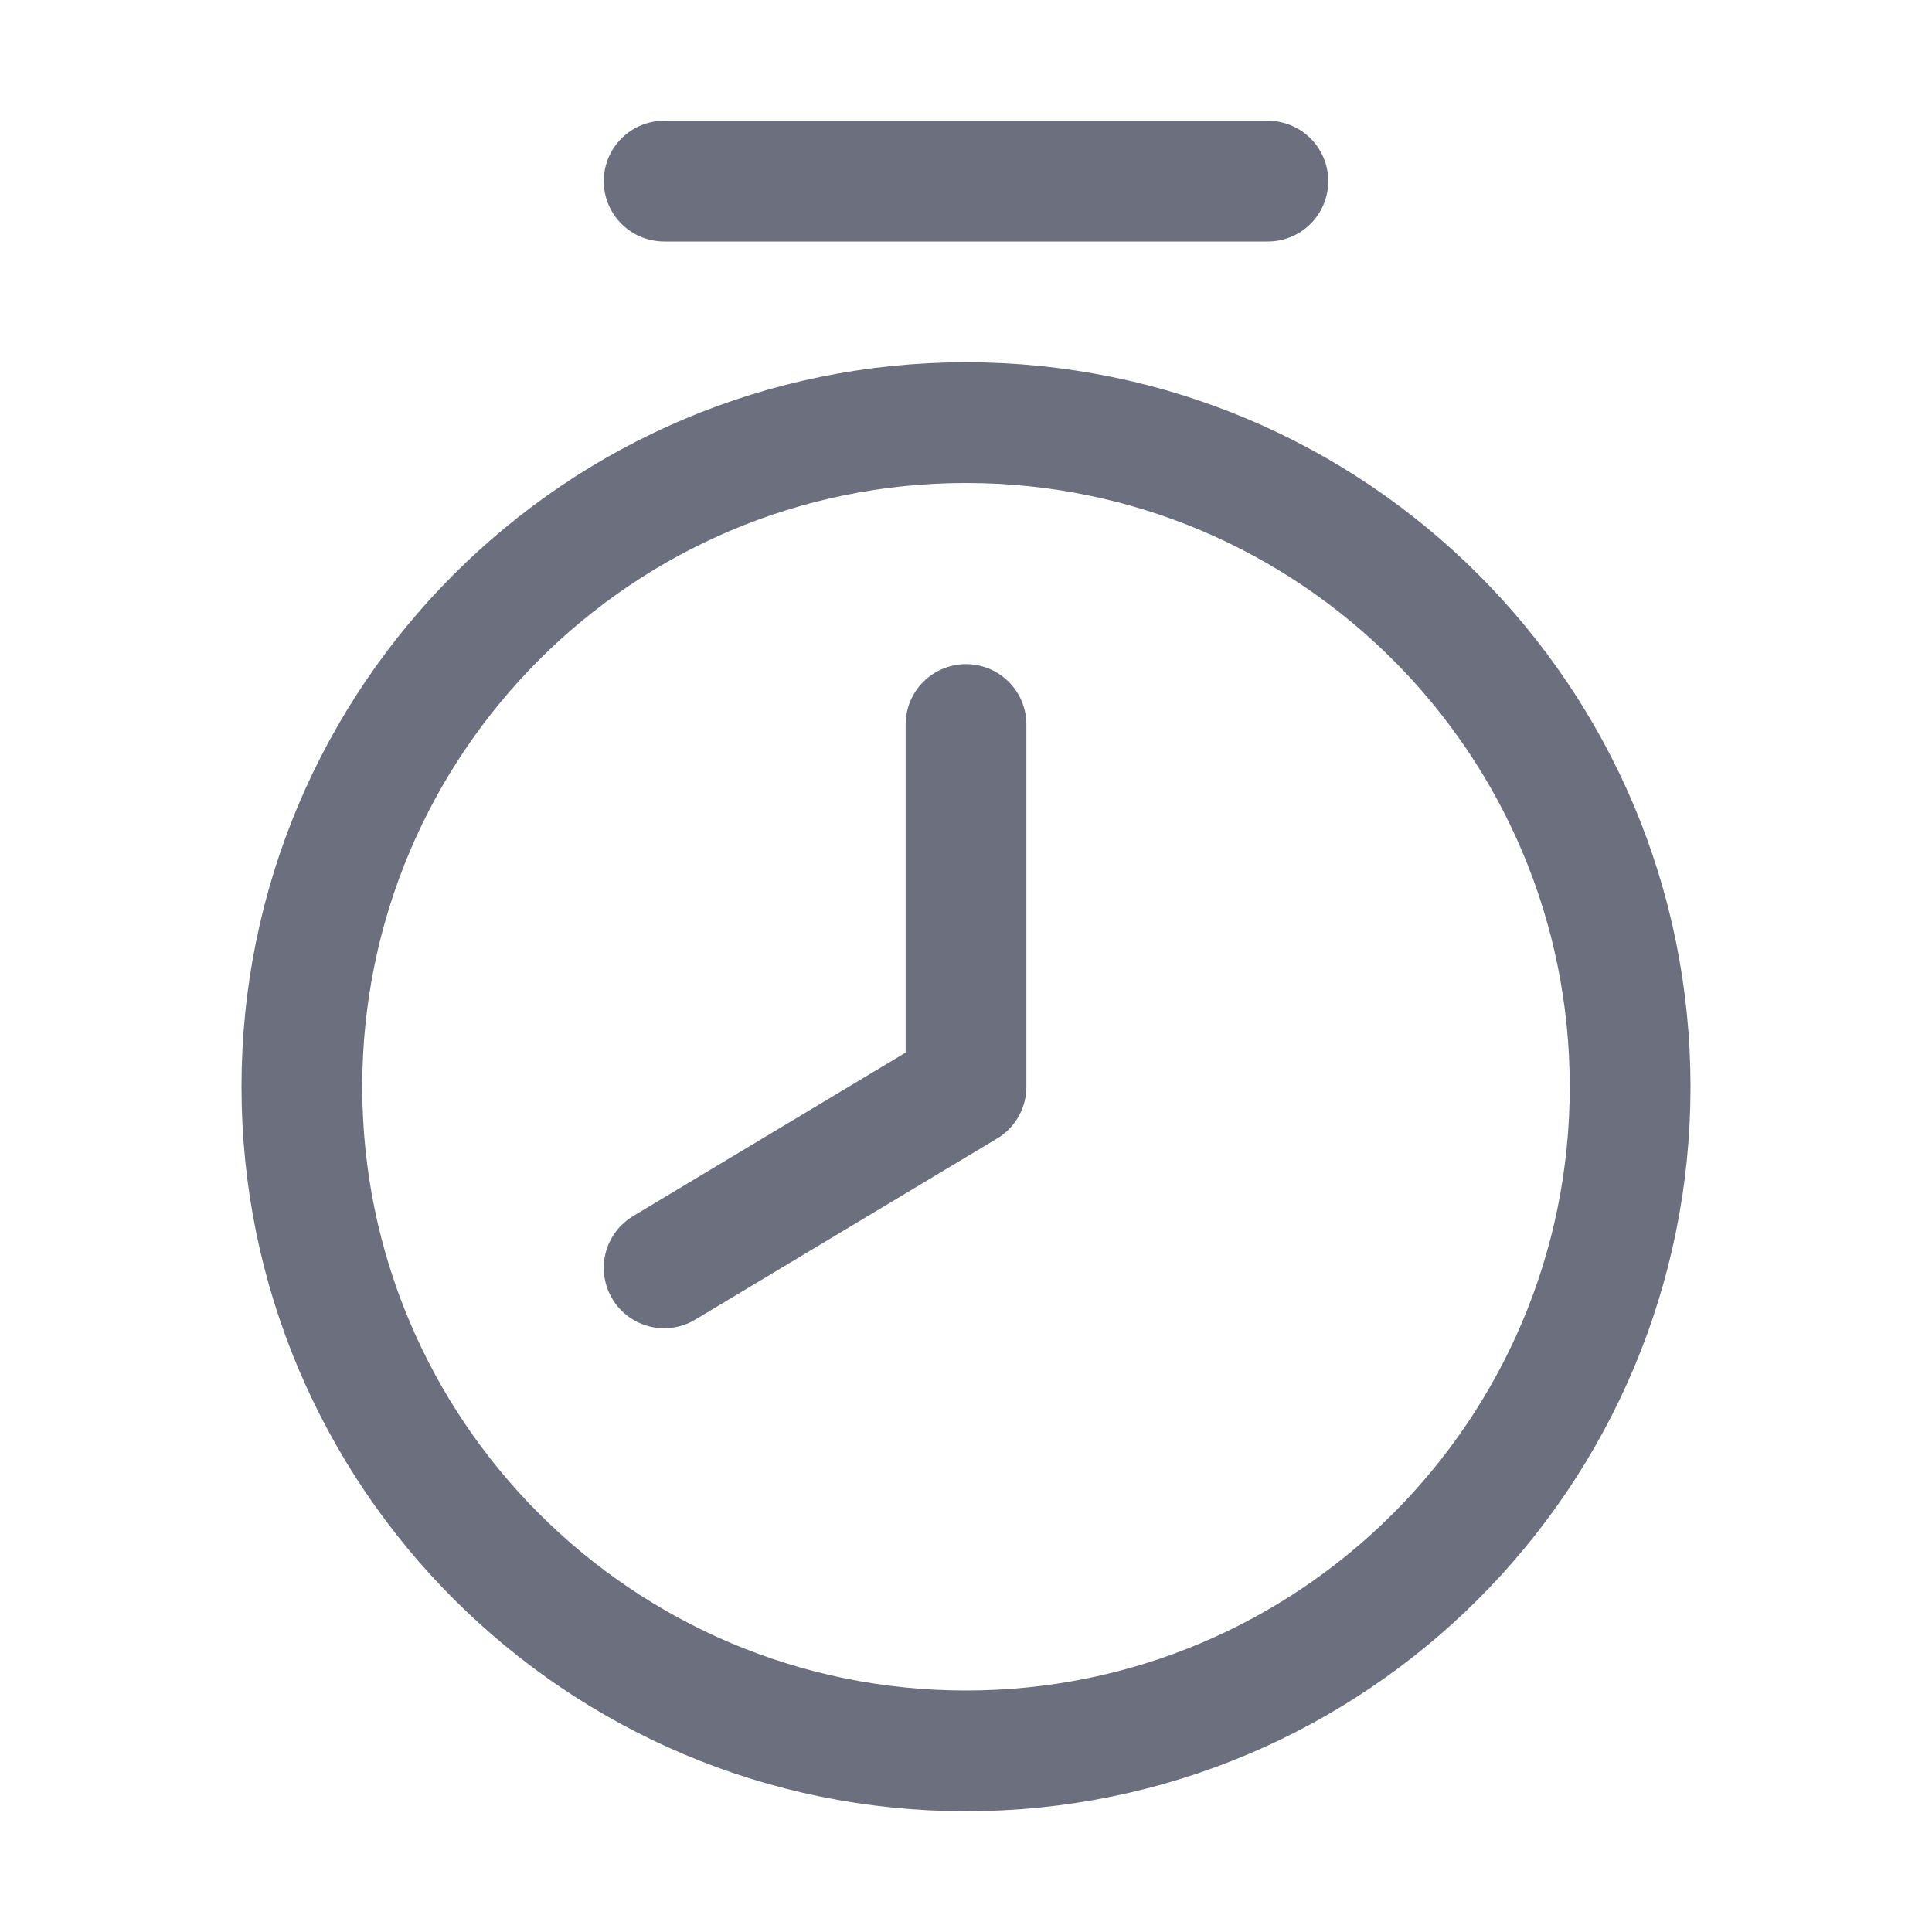
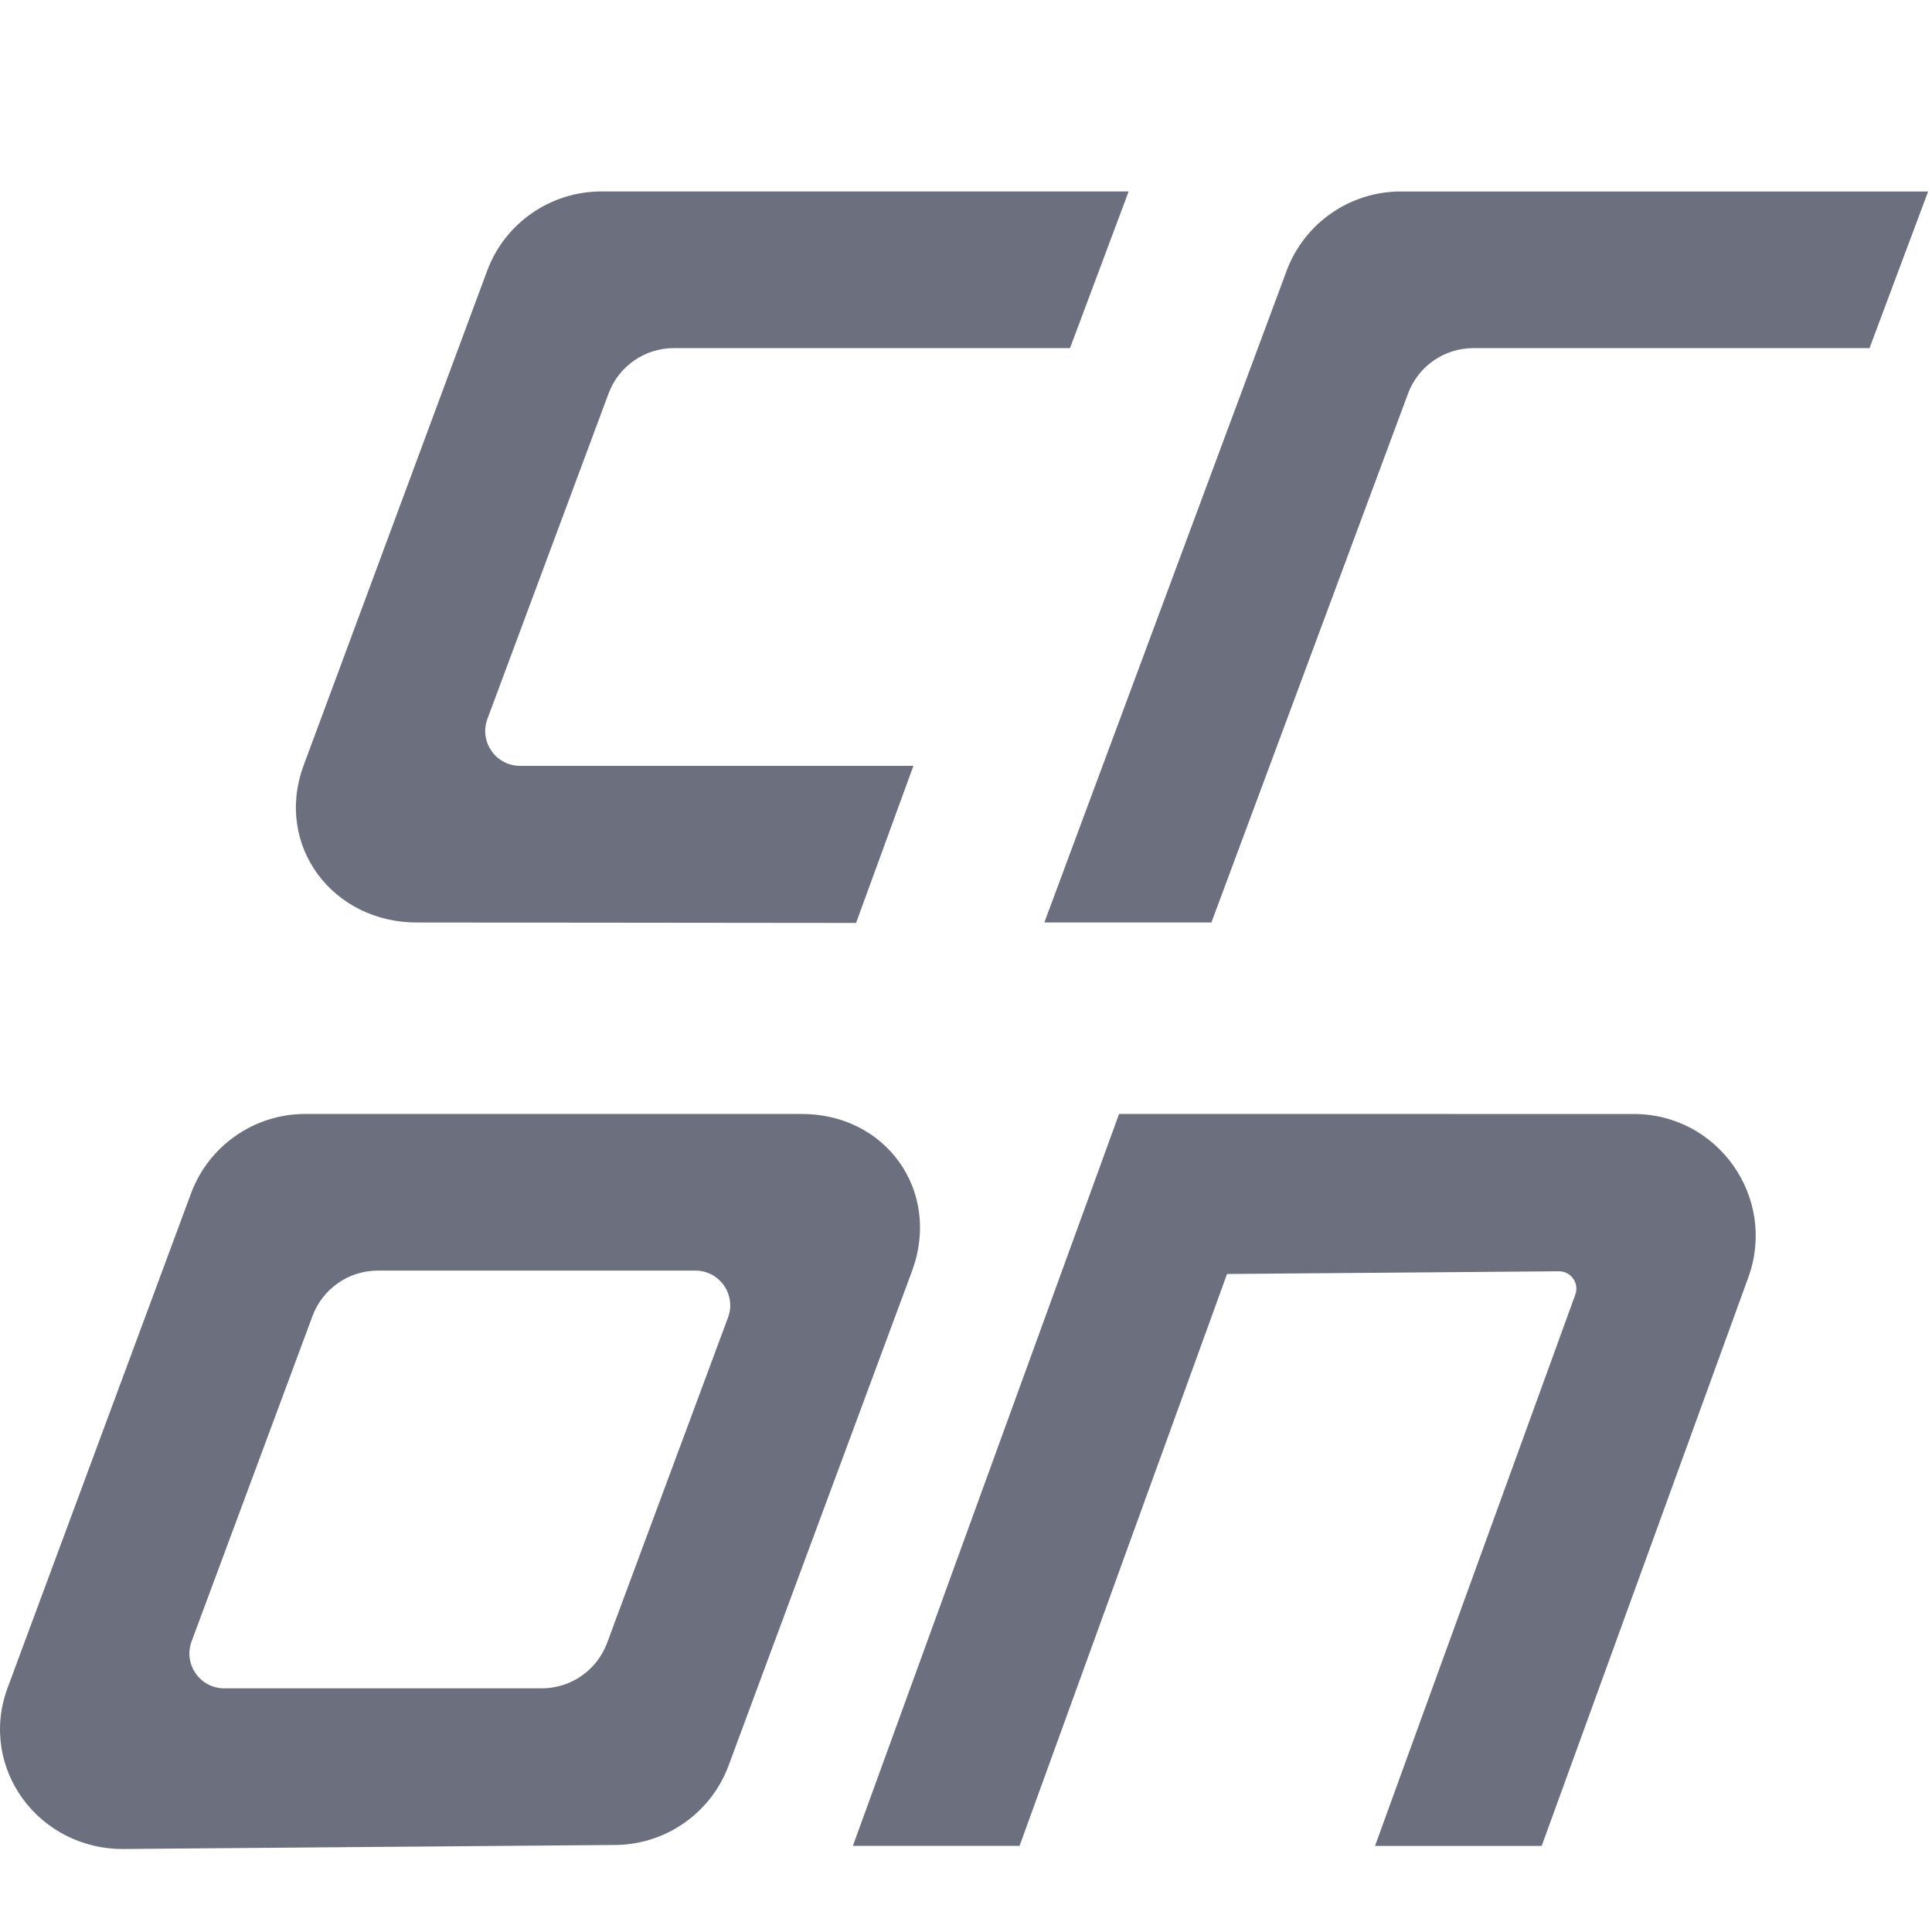
- <svg xmlns="http://www.w3.org/2000/svg" width="16" height="16" viewBox="0 0 16 16" fill="none">
-   <path d="M8 6V9L5.5 10.5" stroke="#6C707E" stroke-linecap="round" stroke-linejoin="round" />
-   <circle cx="8" cy="9" r="5.5" stroke="#6C707E" />
-   <path d="M5.5 1.5H10.5" stroke="#6C707E" stroke-linecap="round" />
+ <svg xmlns="http://www.w3.org/2000/svg" width="16" height="16" viewBox="0 0 111 111" fill="none">
+   <path fill-rule="evenodd" clip-rule="evenodd" d="M0.426 97C-1.249 101.589 2.233 106.271 7.119 106.231L35.297 106C38.217 106 40.83 104.188 41.853 101.454L52.409 73C54.084 68.411 50.886 63.961 46 64.001L17.538 64C14.618 64 12.006 65.812 10.982 68.546L0.426 97ZM34.879 94.394C34.297 95.96 32.801 97 31.129 97L12.883 97C11.489 97 10.523 95.61 11.008 94.303L17.956 75.607C18.538 74.04 20.034 73 21.706 73L39.952 73C41.346 73 42.312 74.39 41.827 75.697L34.879 94.394Z" fill="#6C707E" />
+   <path d="M100.442 73.404C102.118 68.814 98.695 63.964 93.809 64.004L64.294 64L49 106.052H58.577L70.497 73.195L89.559 73.039C90.257 73.033 90.746 73.725 90.507 74.38L79 106.053H88.576L100.442 73.404Z" fill="#6C707E" />
+   <path d="M17.435 44C15.76 48.59 19.124 53.04 24.01 53L49.184 53.026L52.479 43.999L29.879 44C28.484 44 27.518 42.609 28.004 41.302L34.965 22.605C35.548 21.039 37.043 20 38.714 20L61.476 20L64.845 11L34.548 11C31.628 11 29.015 12.812 27.992 15.546L17.435 44Z" fill="#6C707E" />
+   <path d="M110.778 11.001L80.481 11.001C77.561 11.001 74.949 12.813 73.925 15.547L60 53L69.6 53L80.899 22.607C81.481 21.041 82.977 20.001 84.648 20.001L107.41 20.001L110.778 11.001Z" fill="#6C707E" />
</svg>
